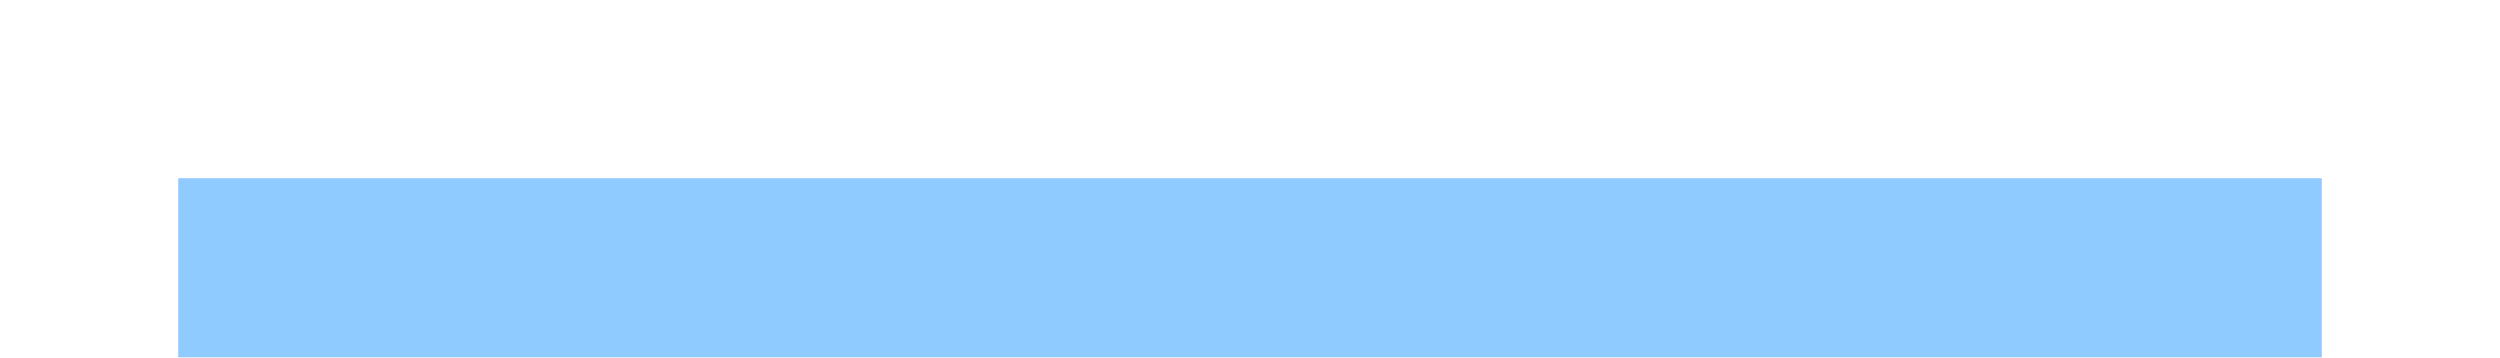
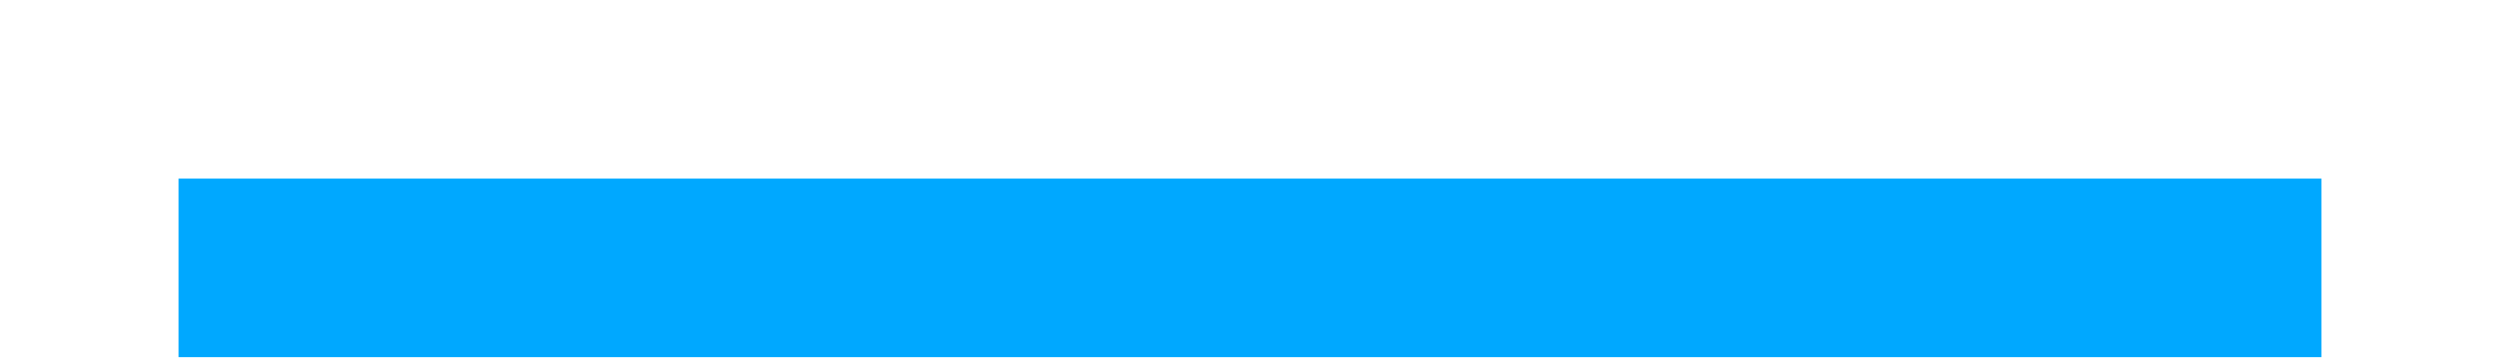
<svg xmlns="http://www.w3.org/2000/svg" width="28" height="4" id="svg11300" version="1.0" style="display:inline;enable-background:new">
-   <defs id="defs3">
-     <filter style="color-interpolation-filters:sRGB;" id="filter3335">
-       <feComposite in2="SourceGraphic" operator="arithmetic" k1="0" k2="1" result="composite1" id="feComposite3337" />
-       <feColorMatrix in="composite1" values="1" type="saturate" result="colormatrix1" id="feColorMatrix3339" />
-       <feFlood flood-opacity="1" flood-color="rgb(1,103,255)" result="flood1" id="feFlood3341" />
-       <feBlend in="flood1" in2="colormatrix1" mode="screen" result="blend1" id="feBlend3343" />
-       <feBlend in2="blend1" mode="darken" result="blend2" id="feBlend3345" />
-       <feColorMatrix in="blend2" values="1" type="saturate" result="colormatrix2" id="feColorMatrix3347" />
-       <feComposite in="colormatrix2" in2="SourceGraphic" operator="in" k2="1" result="composite2" id="feComposite3349" />
-     </filter>
-   </defs>
+   <defs id="defs3" />
  <g style="display:inline" id="layer1" transform="translate(0,-296)">
-     <rect style="opacity:1;fill:#8fa876;fill-opacity:1;stroke:none;filter:url(#filter3335)" id="rect4270-9" width="24" height="2" x="2" y="298" />
+     <rect style="opacity:1;fill:#00a8ff;fill-opacity:1;stroke:none" id="rect4270-9" width="24" height="2" x="2" y="298" />
  </g>
</svg>
